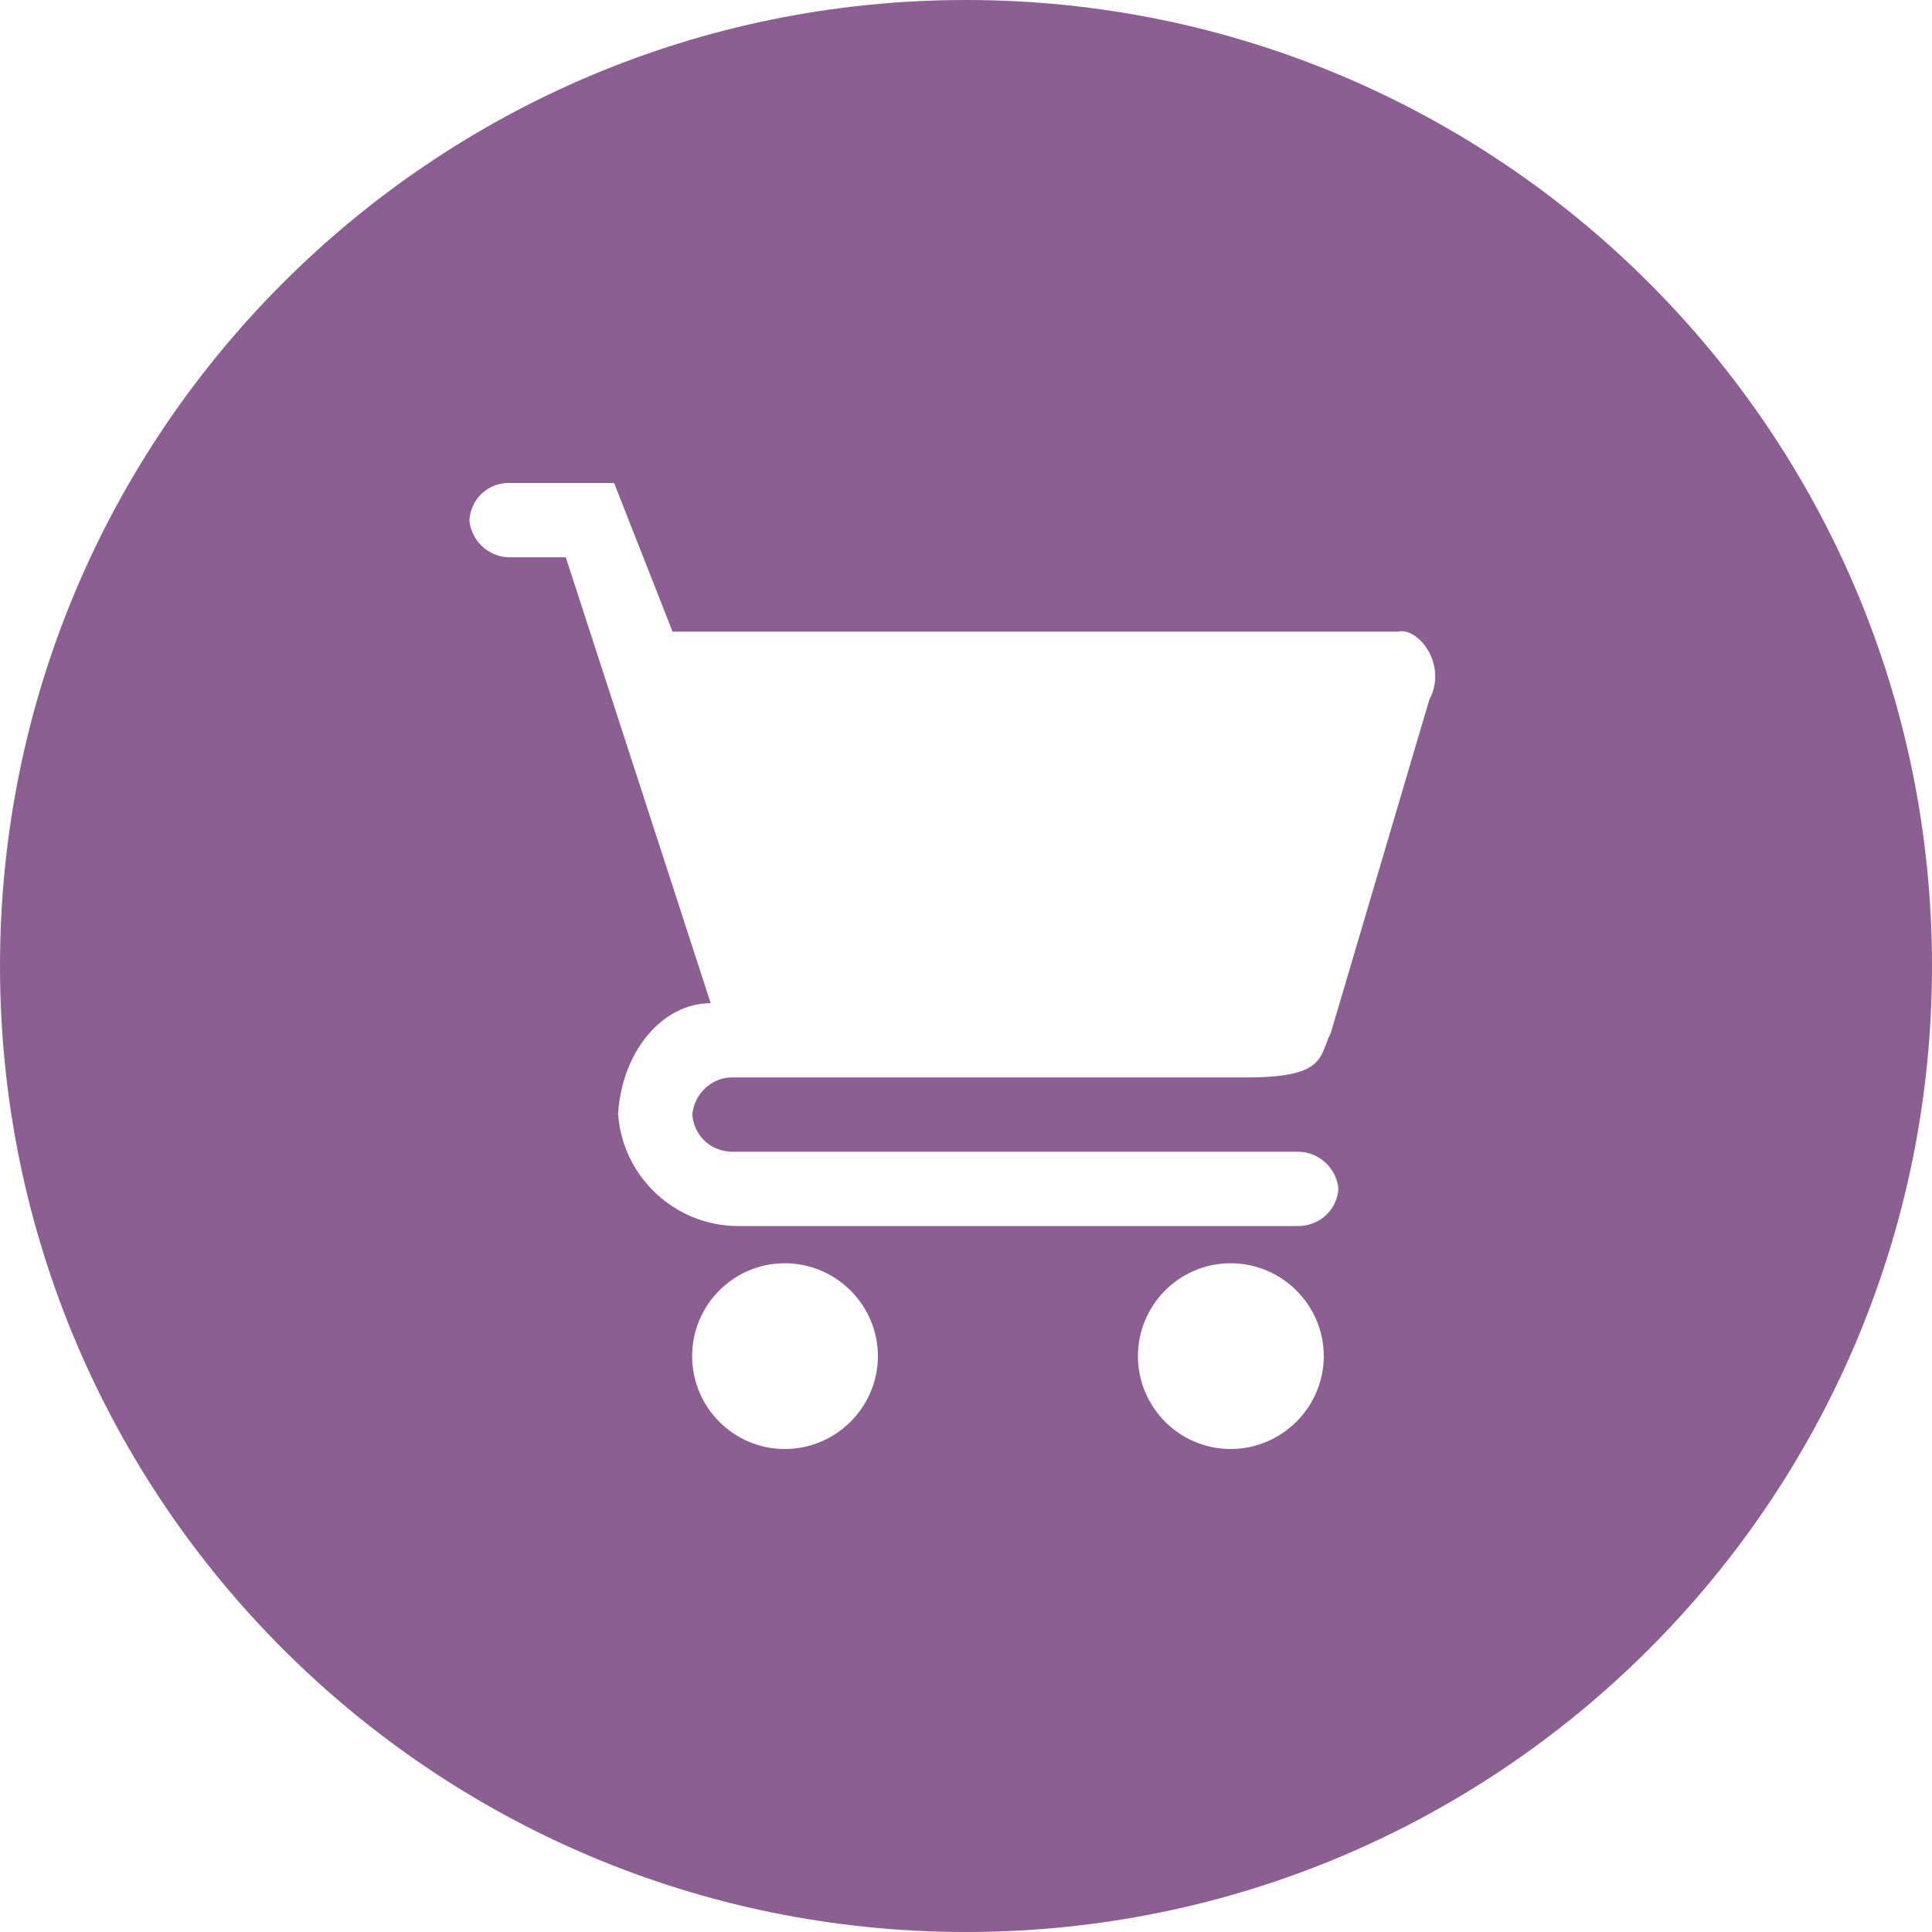
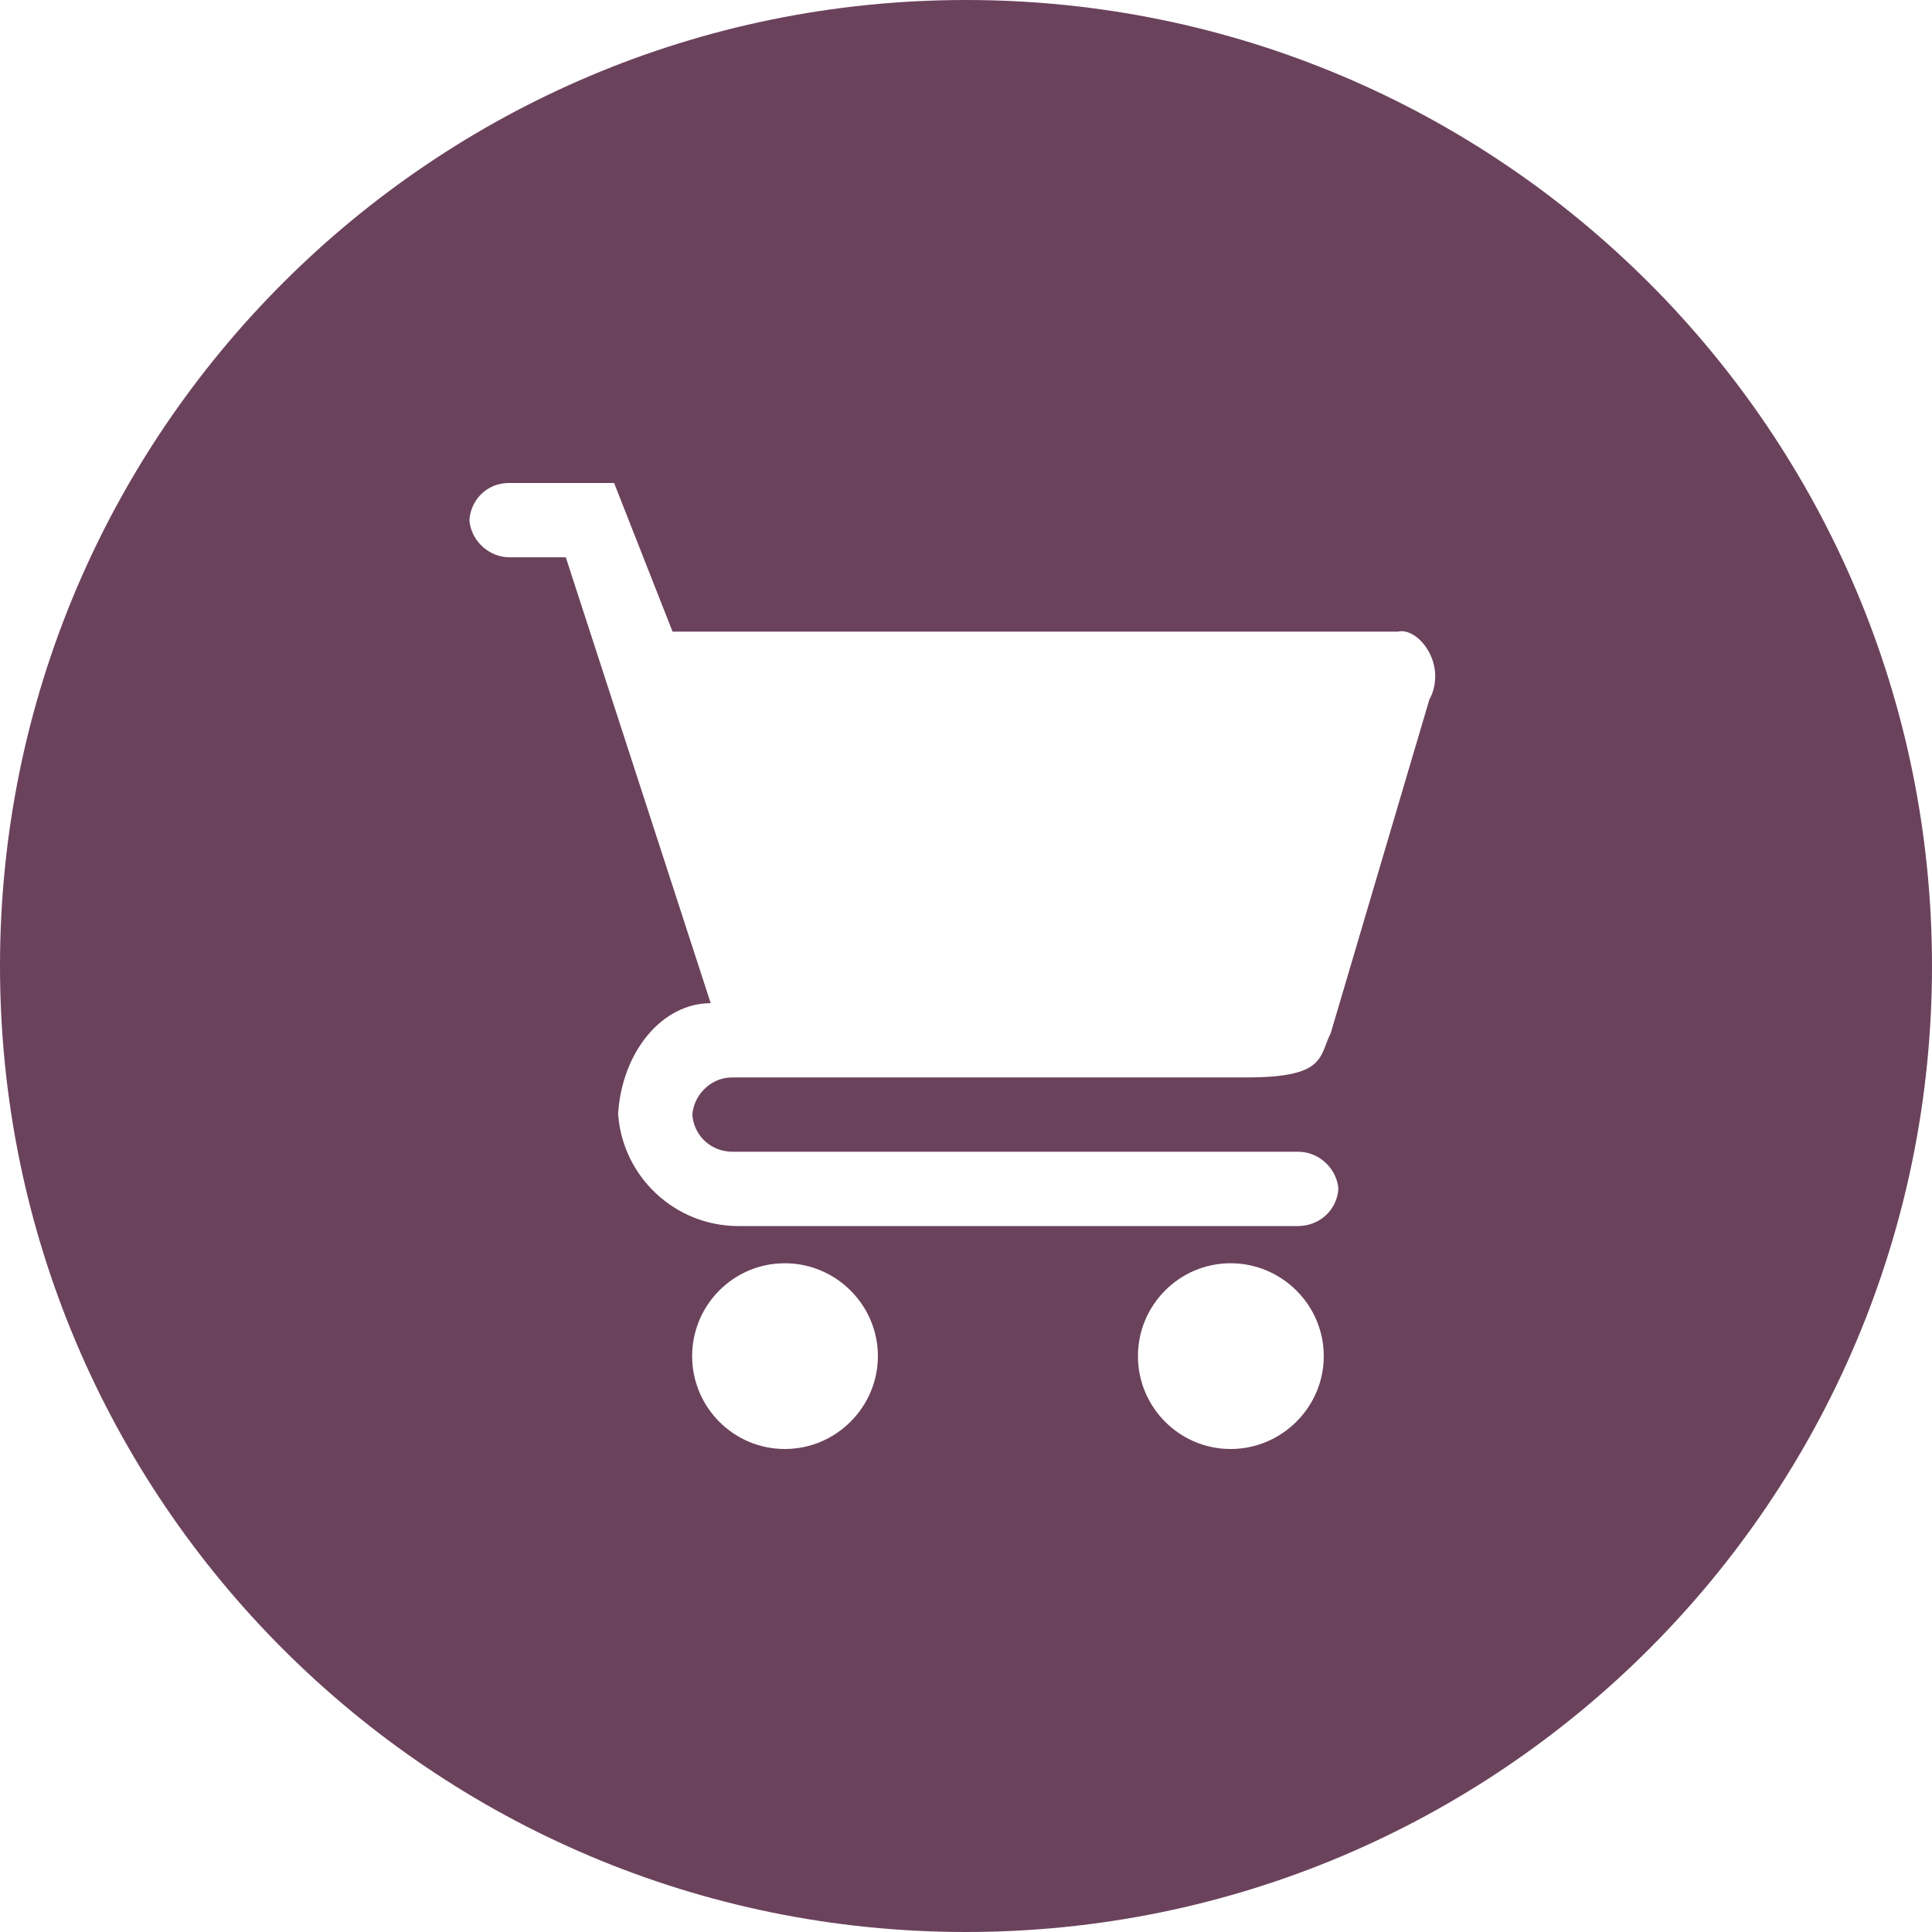
<svg xmlns="http://www.w3.org/2000/svg" width="28px" height="28px" viewBox="0 0 28 28" version="1.1">
  <g id="food_dark" stroke="none" fill="none" fill-rule="evenodd">
-     <path d="M14,0 C21.732,0 28,6.268 28,14 C28,21.732 21.732,28 14,28 C6.268,28 0,21.732 0,14 C0,6.268 6.268,0 14,0 Z M11.374,18.308 C10.631,18.308 10.031,18.913 10.031,19.654 C10.031,20.394 10.631,21 11.374,21 C12.116,21 12.723,20.394 12.723,19.654 C12.723,18.913 12.116,18.308 11.374,18.308 Z M17.835,18.308 C17.093,18.308 16.492,18.913 16.492,19.654 C16.492,20.394 17.093,21 17.835,21 C18.577,21 19.185,20.394 19.185,19.654 C19.185,18.913 18.577,18.308 17.835,18.308 Z M8.9,7 L7.374,7 C7.089,7 6.852,7.202 6.808,7.49 L6.804,7.537 L6.808,7.584 C6.854,7.863 7.102,8.077 7.386,8.077 L8.2,8.077 L10.3,14.539 C9.598,14.539 9.021,15.236 8.959,16.127 L8.958,16.146 L8.96,16.165 C9.033,17.063 9.787,17.769 10.702,17.769 L18.808,17.769 C19.103,17.769 19.346,17.567 19.392,17.279 L19.396,17.231 L19.392,17.186 C19.346,16.906 19.098,16.692 18.814,16.692 L10.617,16.692 C10.326,16.692 10.084,16.49 10.039,16.202 L10.034,16.154 L10.039,16.109 C10.085,15.829 10.329,15.615 10.608,15.615 L18.062,15.615 C19.217,15.615 19.113,15.32 19.287,14.969 L20.716,10.136 C20.772,10.038 20.8,9.919 20.8,9.8 C20.8,9.415 20.485,9.1 20.262,9.154 L9.747,9.154 L8.9,7 Z" id="Shape" fill="#8C5F93" />
+     <path d="M14,0 C21.732,0 28,6.268 28,14 C28,21.732 21.732,28 14,28 C6.268,28 0,21.732 0,14 C0,6.268 6.268,0 14,0 Z M11.374,18.308 C10.631,18.308 10.031,18.913 10.031,19.654 C10.031,20.394 10.631,21 11.374,21 C12.116,21 12.723,20.394 12.723,19.654 C12.723,18.913 12.116,18.308 11.374,18.308 Z M17.835,18.308 C17.093,18.308 16.492,18.913 16.492,19.654 C16.492,20.394 17.093,21 17.835,21 C18.577,21 19.185,20.394 19.185,19.654 C19.185,18.913 18.577,18.308 17.835,18.308 Z M8.9,7 L7.374,7 C7.089,7 6.852,7.202 6.808,7.49 L6.804,7.537 L6.808,7.584 C6.854,7.863 7.102,8.077 7.386,8.077 L8.2,8.077 L10.3,14.539 C9.598,14.539 9.021,15.236 8.959,16.127 L8.958,16.146 L8.96,16.165 C9.033,17.063 9.787,17.769 10.702,17.769 L18.808,17.769 C19.103,17.769 19.346,17.567 19.392,17.279 L19.396,17.231 L19.392,17.186 C19.346,16.906 19.098,16.692 18.814,16.692 L10.617,16.692 C10.326,16.692 10.084,16.49 10.039,16.202 L10.034,16.154 L10.039,16.109 C10.085,15.829 10.329,15.615 10.608,15.615 L18.062,15.615 C19.217,15.615 19.113,15.32 19.287,14.969 L20.716,10.136 C20.772,10.038 20.8,9.919 20.8,9.8 C20.8,9.415 20.485,9.1 20.262,9.154 L9.747,9.154 L8.9,7 Z" id="Shape" fill="#6B425C" />
  </g>
</svg>
